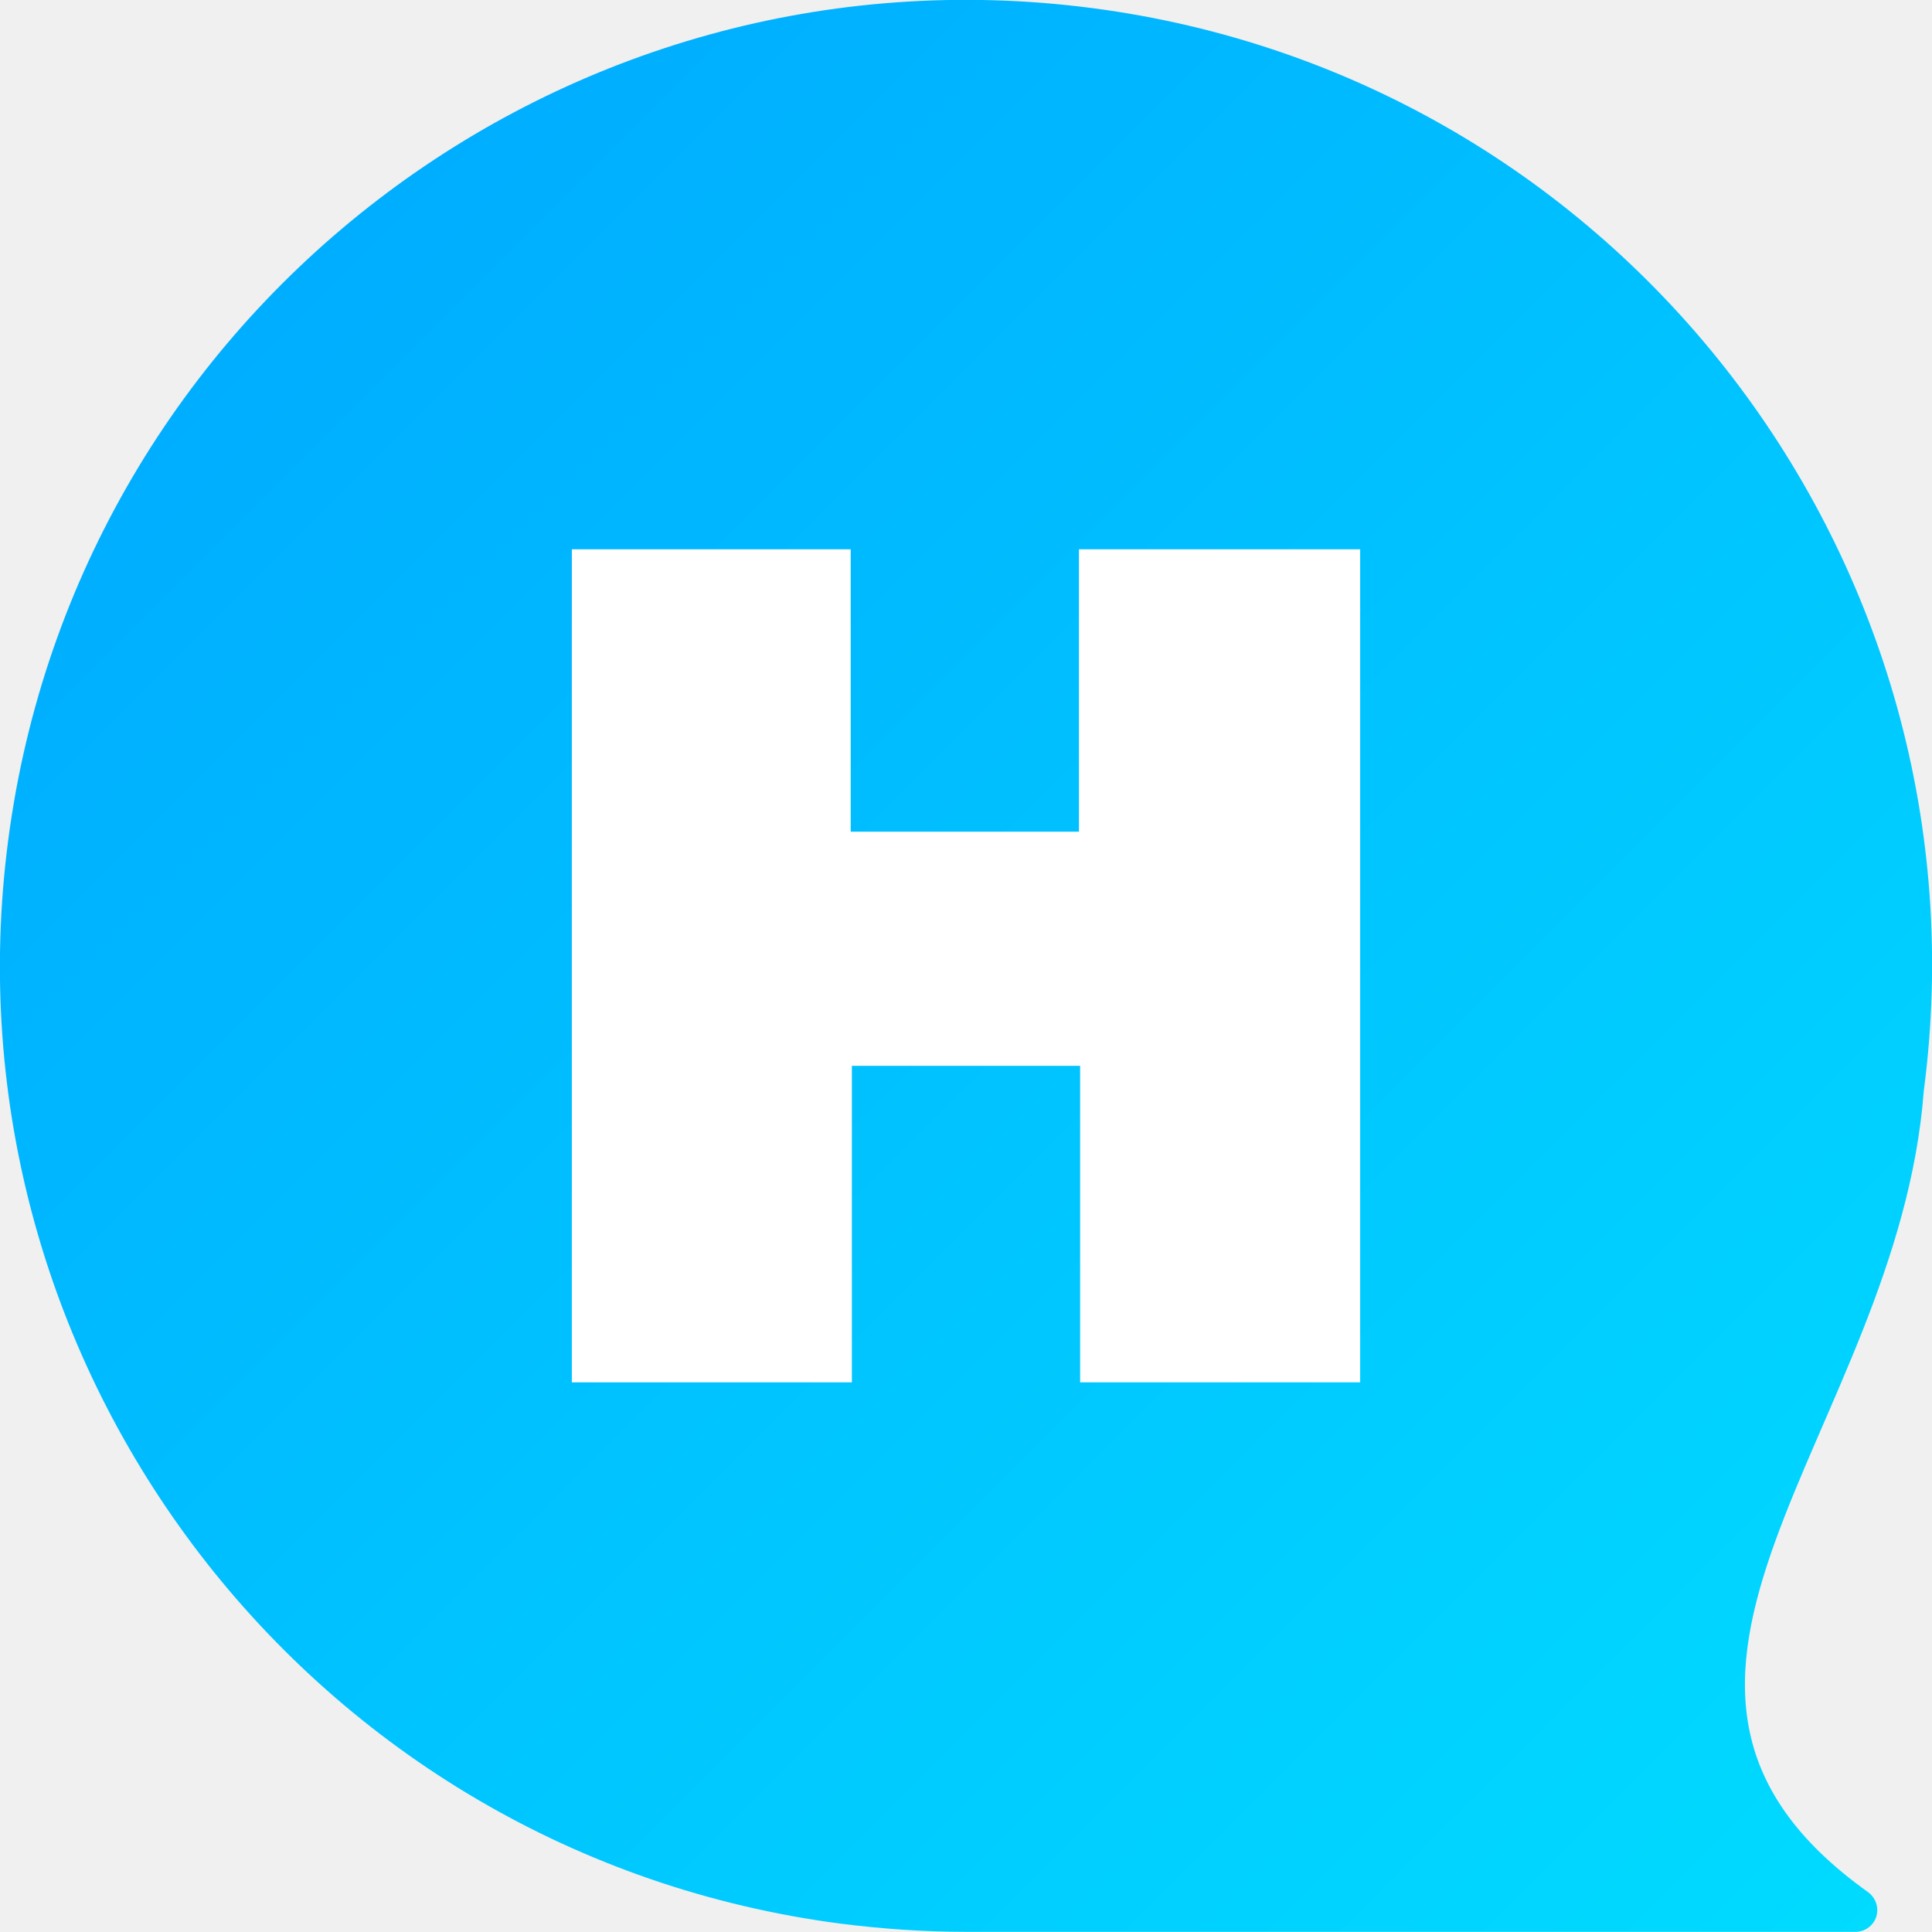
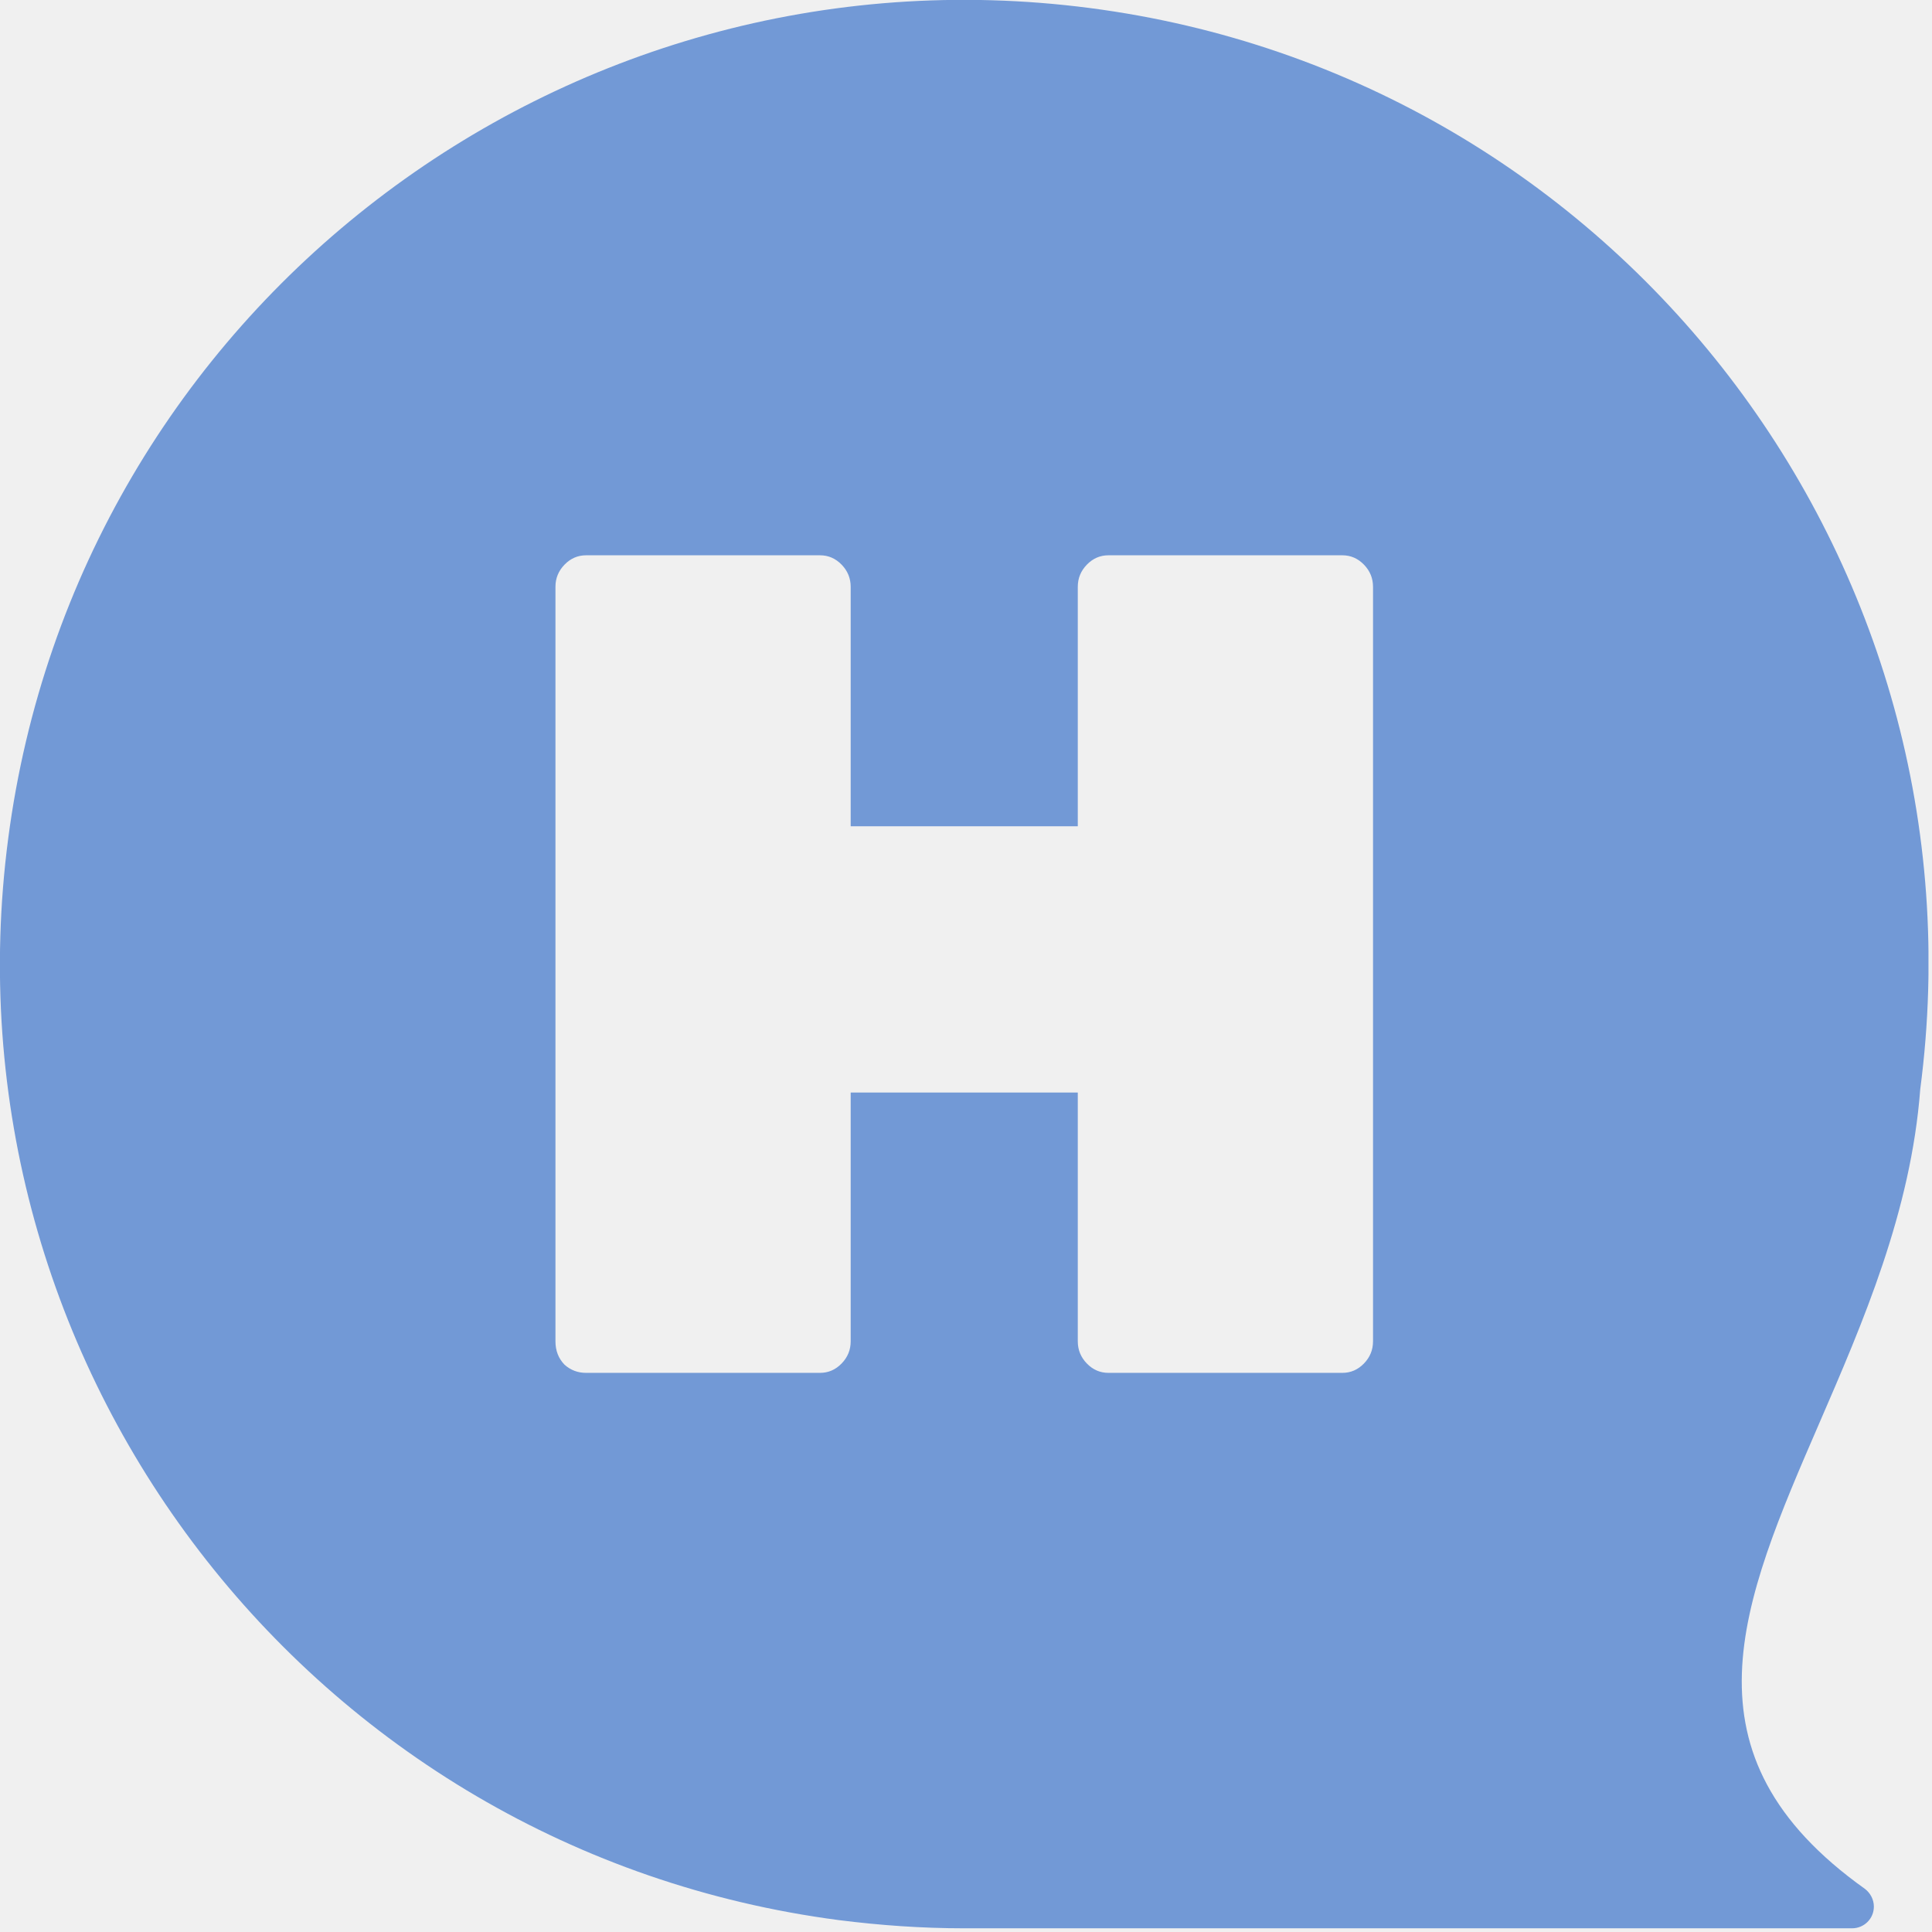
- <svg xmlns="http://www.w3.org/2000/svg" enable-background="new 0 0 328.4 328.4" viewBox="0 0 328.4 328.4">
-   <linearGradient id="a" gradientUnits="userSpaceOnUse" x1="102.545" x2="407.185" y1="104.105" y2="408.745">
-     <stop offset="0" stop-color="#0af" />
-     <stop offset="1" stop-color="#00dcff" />
-   </linearGradient>
-   <g transform="translate(-77.4 -79.03)">
-     <path d="m404.4 264.5c11.8-89.9-51.5-172.4-141.4-184.1s-172.4 51.5-184.2 141.4 51.5 172.4 141.4 184.2c7.1.9 14.2 1.4 21.3 1.4h151.3c2 0 3.7-1.6 3.7-3.7 0-1.2-.6-2.3-1.5-3-50.3-35.8 5-78.2 9.4-136.2z" fill="url(#a)" />
-     <path d="m261 260.2h-38.8v53.8h-47.6v-141.6h47.4v48h38.8v-48h47.8v141.6h-47.6z" fill="#fff" />
+ <svg xmlns="http://www.w3.org/2000/svg" width="329" height="329" viewBox="0 0 329 329" fill="none">
+   <g clip-path="url(#clip0_229_2)">
+     <path fill-rule="evenodd" clip-rule="evenodd" d="M185.6 1.37C275.5 13.07 338.8 95.57 327 185.47C325.419 206.319 317.26 225.152 309.793 242.388C296.489 273.1 285.382 298.739 317.6 321.67C318.5 322.37 319.1 323.47 319.1 324.67C319.1 326.77 317.4 328.37 315.4 328.37H164.1C157 328.37 149.9 327.87 142.8 326.97C52.9 315.17 -10.4 232.67 1.4 142.77C13.2 52.87 95.7 -10.33 185.6 1.37ZM232.265 96.152C231.233 95.091 230.009 94.561 228.591 94.561H188.757C187.339 94.561 186.115 95.091 185.083 96.152C184.052 97.213 183.536 98.472 183.536 99.931V140.704H144.863V99.931C144.863 98.472 144.347 97.213 143.316 96.152C142.285 95.091 141.06 94.561 139.642 94.561H99.809C98.391 94.561 97.166 95.091 96.135 96.152C95.103 97.213 94.588 98.472 94.588 99.931V228.414C94.588 230.006 95.103 231.332 96.135 232.392C97.166 233.32 98.391 233.785 99.809 233.785H139.642C141.06 233.785 142.285 233.254 143.316 232.193C144.347 231.133 144.863 229.873 144.863 228.414V186.051H183.536V228.414C183.536 229.873 184.052 231.133 185.083 232.193C186.115 233.254 187.339 233.785 188.757 233.785H228.591C230.009 233.785 231.233 233.254 232.265 232.193C233.296 231.133 233.812 229.873 233.812 228.414V99.931C233.812 98.472 233.296 97.213 232.265 96.152Z" fill="#7299D6" />
  </g>
+   <defs>
+     <clipPath id="clip0_229_2">
+       <rect width="328.4" height="328.4" fill="white" />
+     </clipPath>
+   </defs>
</svg>
